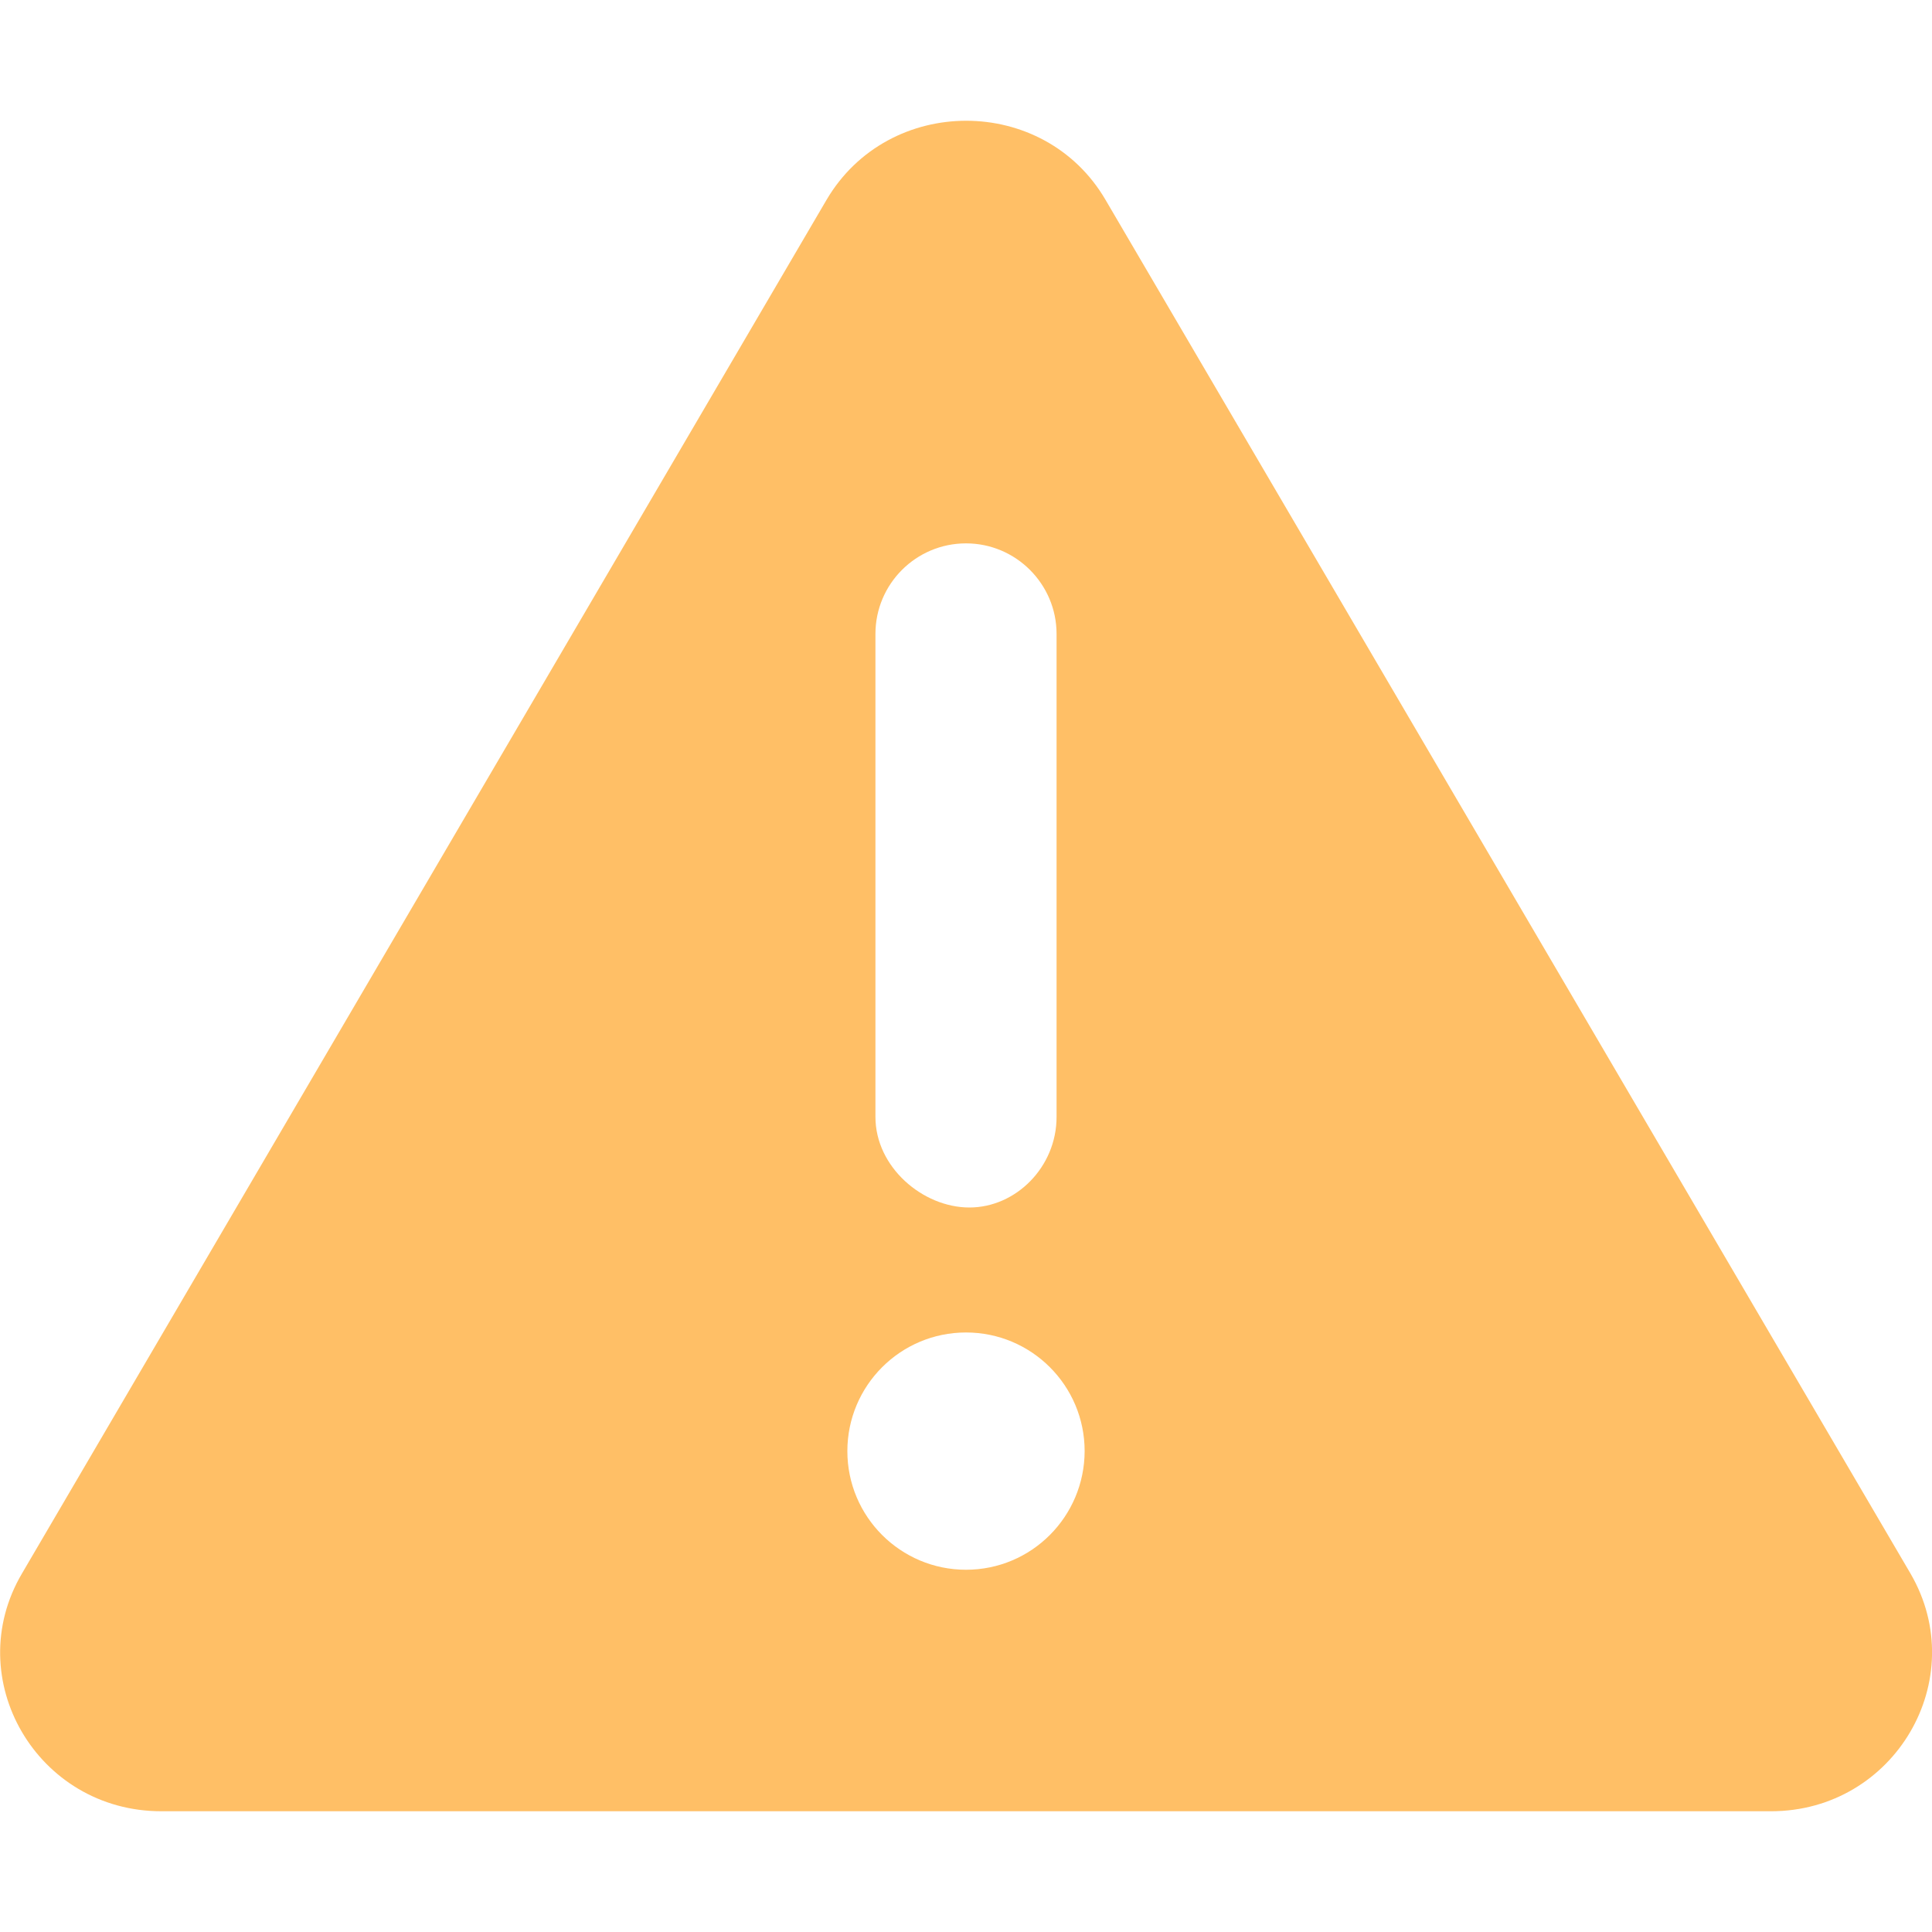
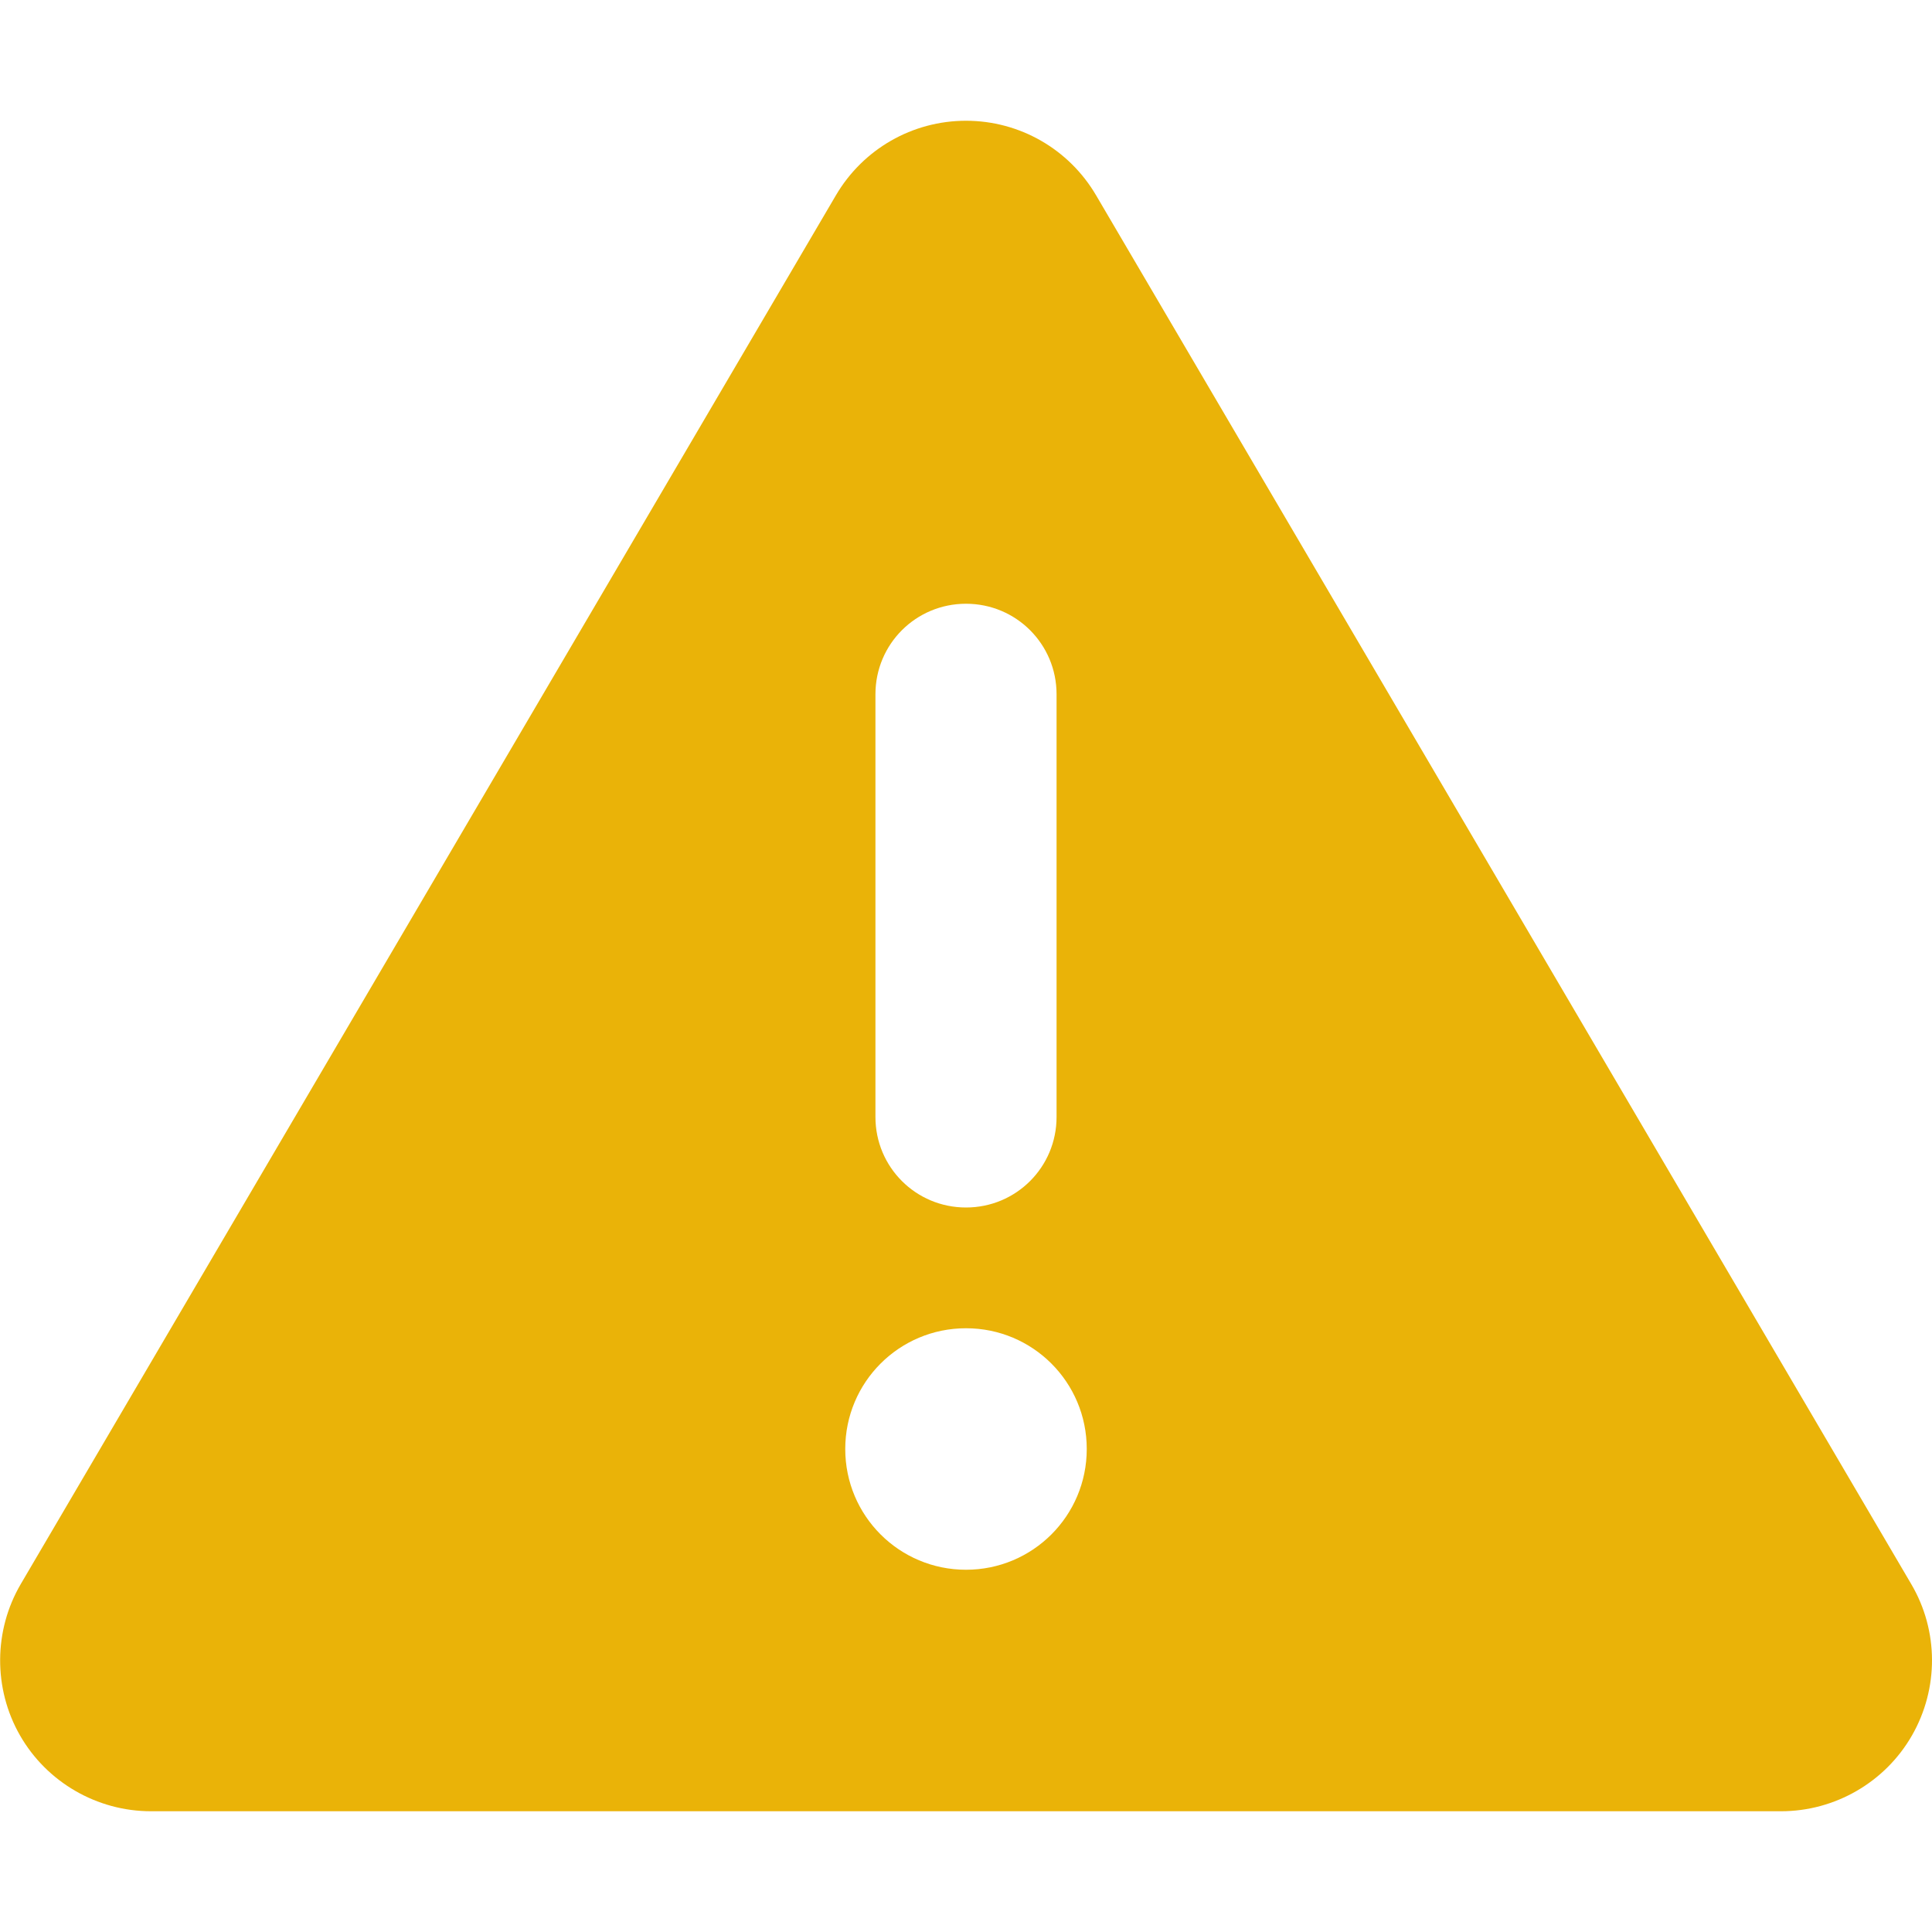
- <svg xmlns="http://www.w3.org/2000/svg" width="288" height="288">
-   <svg width="288" height="288" viewBox="0 0 288 288">
-     <svg width="288" height="288" viewBox="0 0 512 512">
-       <path fill="#ffbf66" d="M506.3 417l-213.3-364c-16.33-28-57.54-28-73.98 0l-213.2 364C-10.59 444.9 9.849 480 42.74 480h426.6C502.1 480 522.6 445 506.3 417zM232 168c0-13.25 10.75-24 24-24S280 154.8 280 168v128c0 13.25-10.75 24-23.1 24S232 309.3 232 296V168zM256 416c-17.36 0-31.44-14.08-31.44-31.44c0-17.36 14.07-31.44 31.44-31.44s31.44 14.08 31.44 31.44C287.4 401.9 273.4 416 256 416z" class="color000 svgShape colorfff" />
-     </svg>
-   </svg>
+ <svg xmlns="http://www.w3.org/2000/svg" viewBox="0 0 512 512">
+   <path fill="#EAB308" d="M256 32c14.2 0 27.3 7.5 34.5 19.8l216 368c7.3 12.4 7.3 27.7 .2 40.1S486.3 480 472 480H40c-14.3 0-27.6-7.7-34.7-20.1s-7-27.8 .2-40.1l216-368C228.7 39.5 241.8 32 256 32zm0 128c-13.3 0-24 10.7-24 24V296c0 13.3 10.7 24 24 24s24-10.7 24-24V184c0-13.3-10.7-24-24-24zm32 224c0-17.7-14.3-32-32-32s-32 14.3-32 32s14.3 32 32 32s32-14.3 32-32z" />
</svg>
